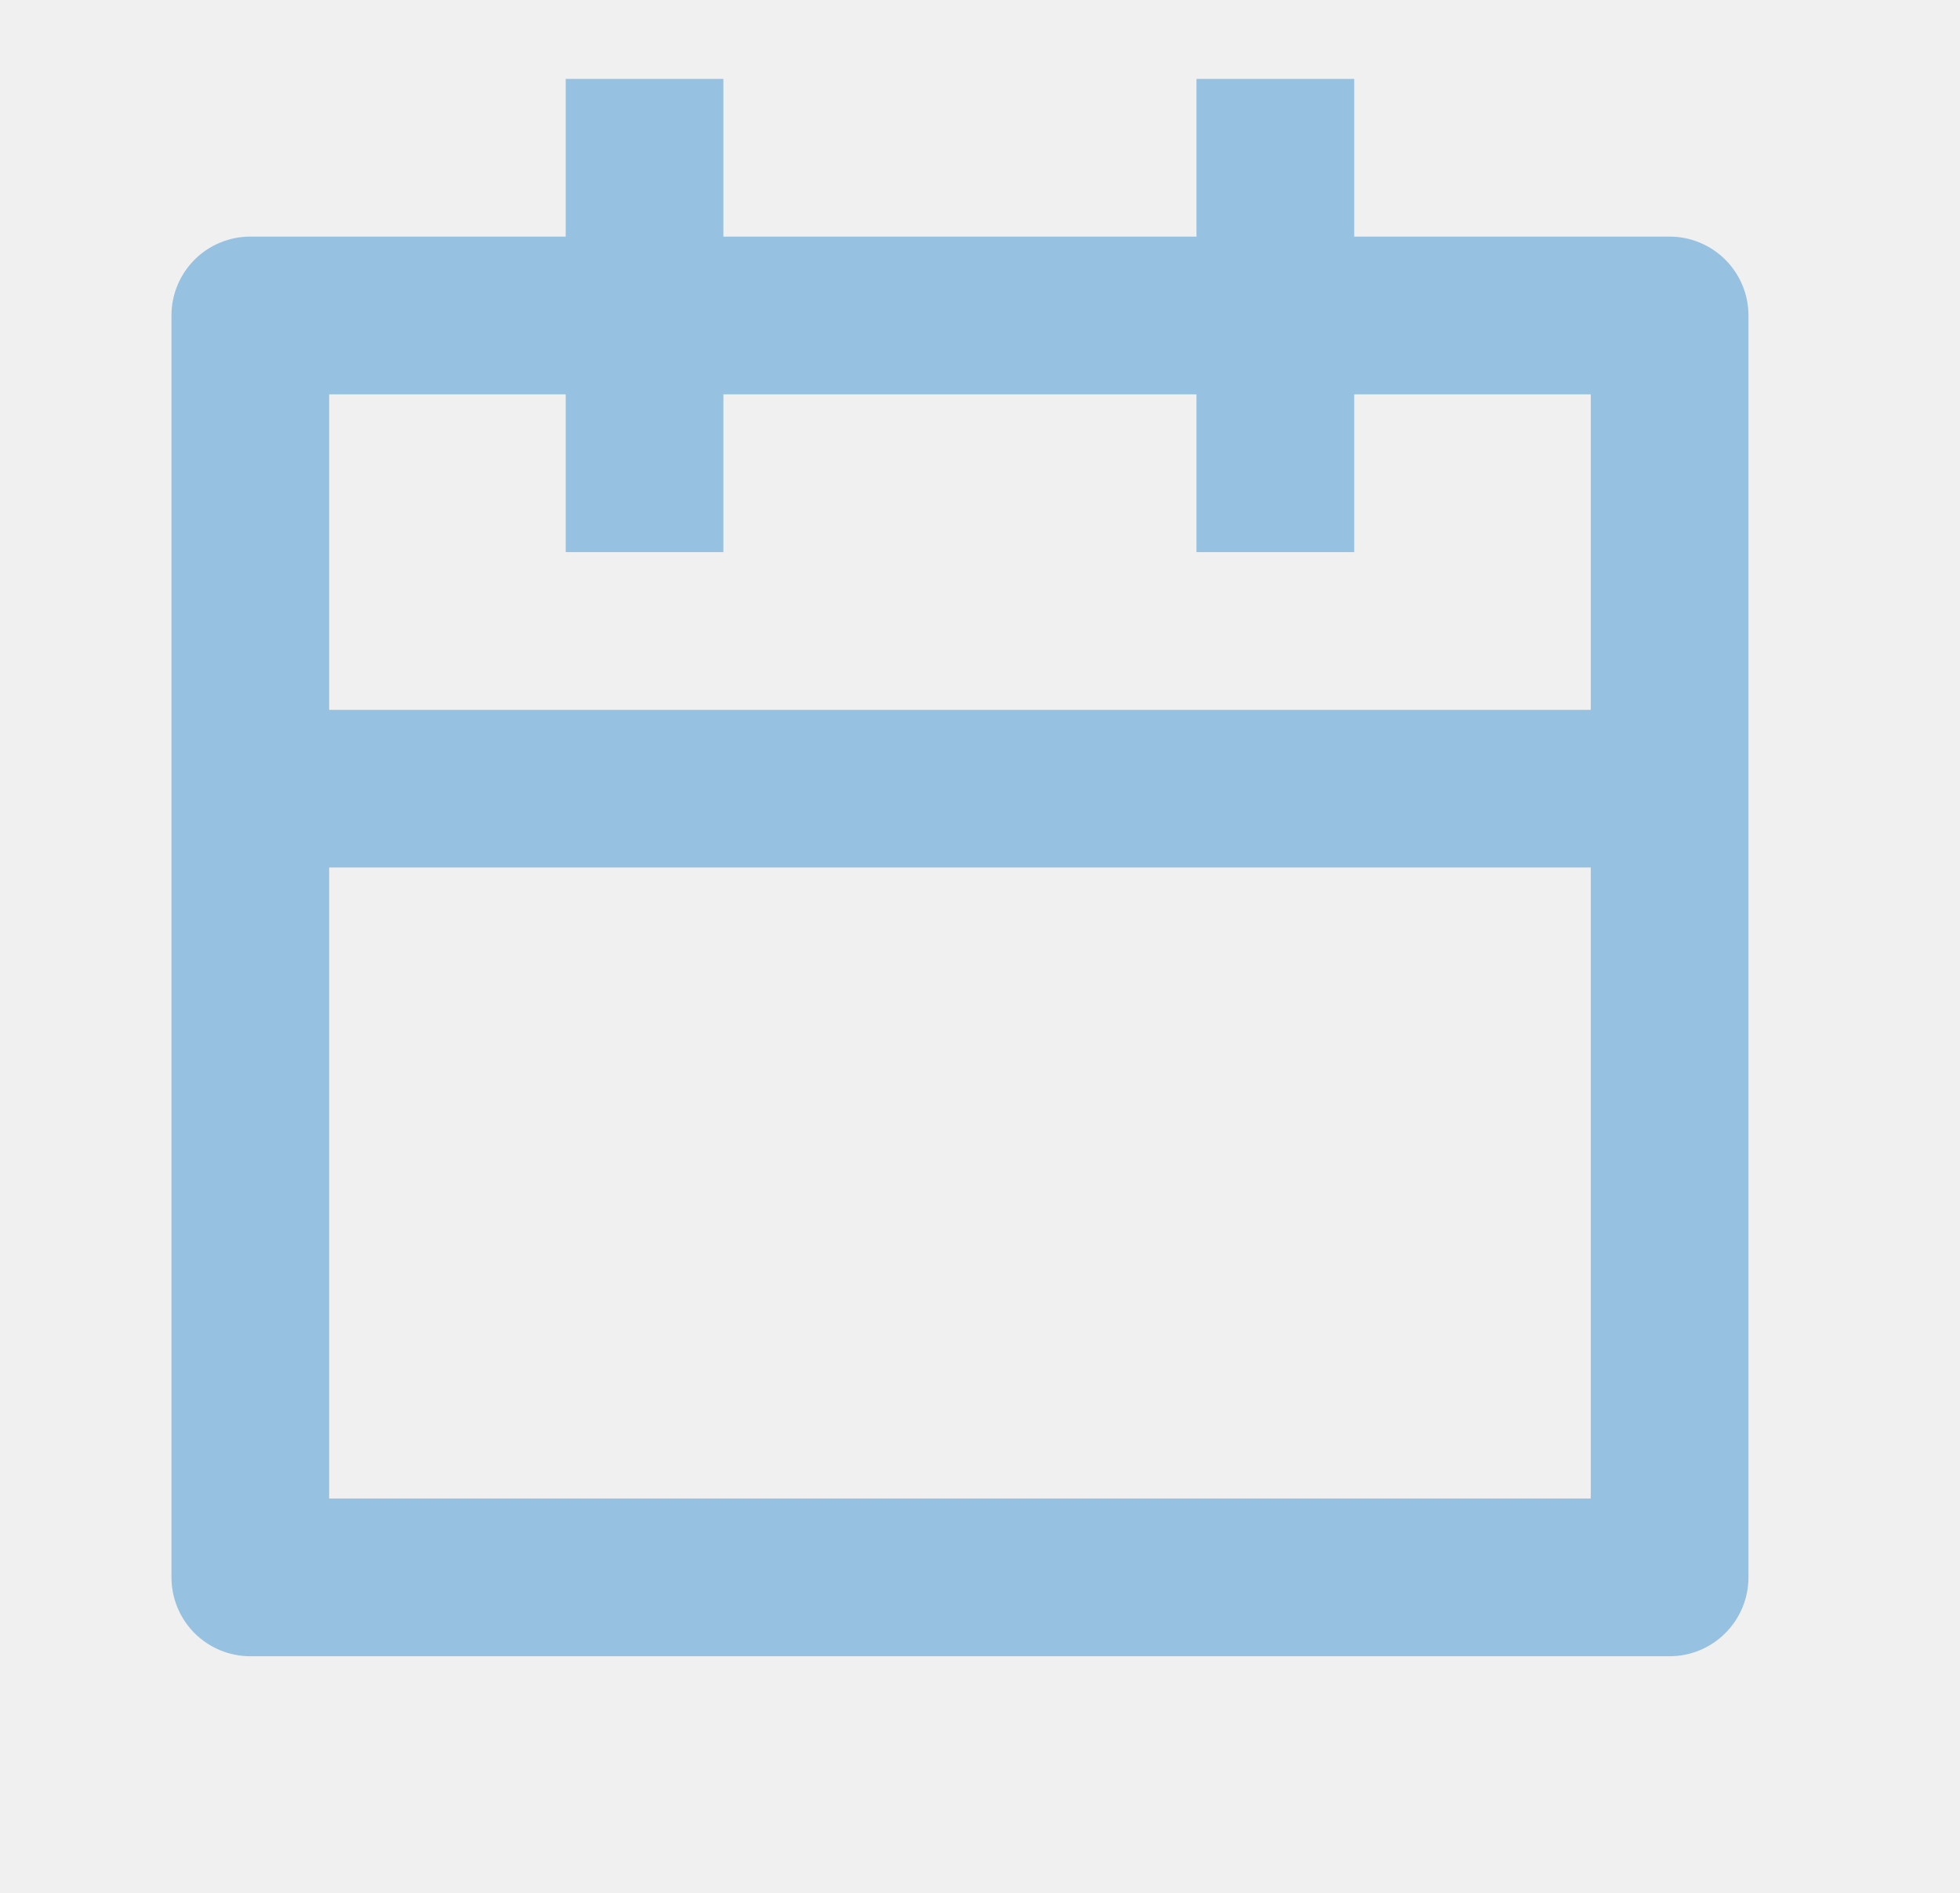
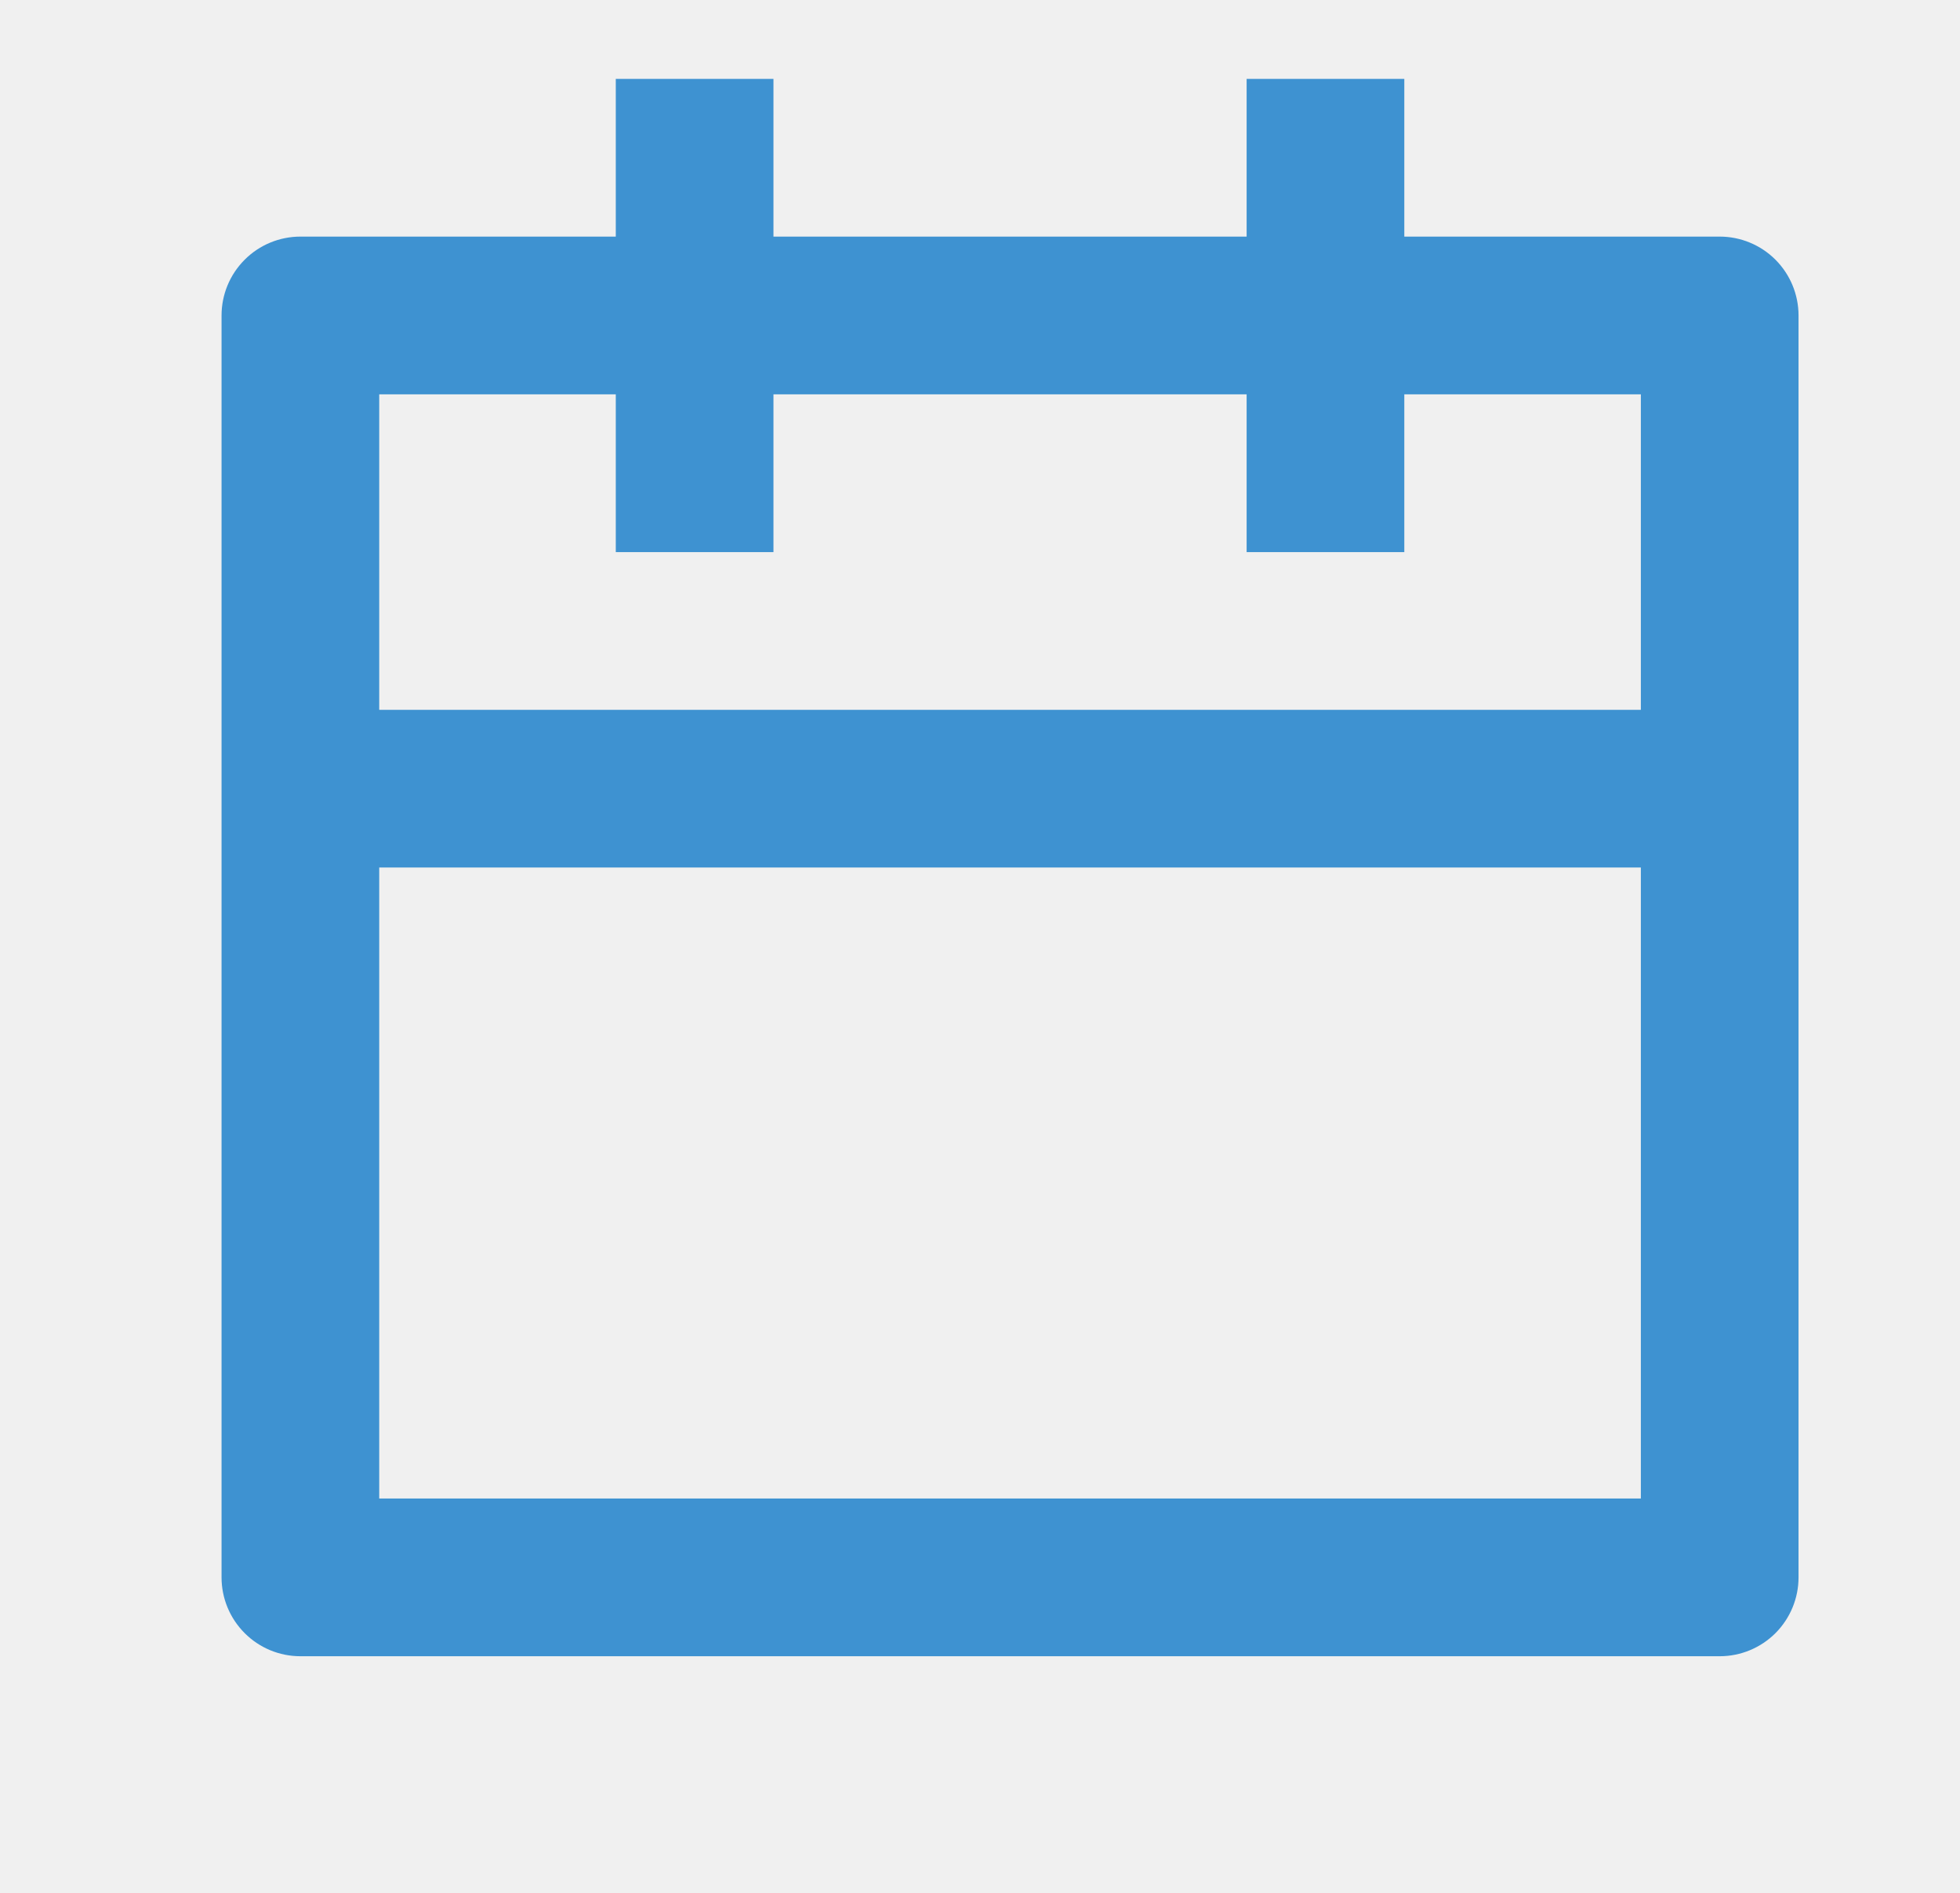
<svg xmlns="http://www.w3.org/2000/svg" width="29" height="28" viewBox="0 0 29 28" fill="none">
-   <g opacity="0.5" clip-path="url(#clip0_99_1402)">
-     <path d="M20.037 3.5H24.703C25.013 3.5 25.309 3.623 25.528 3.842C25.747 4.061 25.87 4.357 25.87 4.667V23.333C25.87 23.643 25.747 23.939 25.528 24.158C25.309 24.377 25.013 24.5 24.703 24.5H3.703C3.394 24.5 3.097 24.377 2.878 24.158C2.66 23.939 2.537 23.643 2.537 23.333V4.667C2.537 4.357 2.66 4.061 2.878 3.842C3.097 3.623 3.394 3.5 3.703 3.5H8.37V1.167H10.703V3.5H17.703V1.167H20.037V3.5ZM17.703 5.833H10.703V8.167H8.37V5.833H4.87V10.5H23.537V5.833H20.037V8.167H17.703V5.833ZM23.537 12.833H4.87V22.167H23.537V12.833Z" fill="#3E92D1" />
-   </g>
-   <defs>
-     <clipPath id="clip0_99_1402">
-       <rect width="28" height="28" fill="white" transform="translate(0.203247)" />
-     </clipPath>
-   </defs>
+   <path d="M20.778 3.5H25.445C25.754 3.5 26.051 3.623 26.27 3.842C26.488 4.061 26.611 4.357 26.611 4.667V23.333C26.611 23.643 26.488 23.939 26.27 24.158C26.051 24.377 25.754 24.5 25.445 24.5H4.445C4.135 24.5 3.838 24.377 3.62 24.158C3.401 23.939 3.278 23.643 3.278 23.333V4.667C3.278 4.357 3.401 4.061 3.62 3.842C3.838 3.623 4.135 3.5 4.445 3.5H9.111V1.167H11.444V3.5H18.445V1.167H20.778V3.5ZM18.445 5.833H11.444V8.167H9.111V5.833H5.611V10.5H24.278V5.833H20.778V8.167H18.445V5.833ZM24.278 12.833H5.611V22.167H24.278V12.833Z" fill="#3E92D1" />
</svg>
